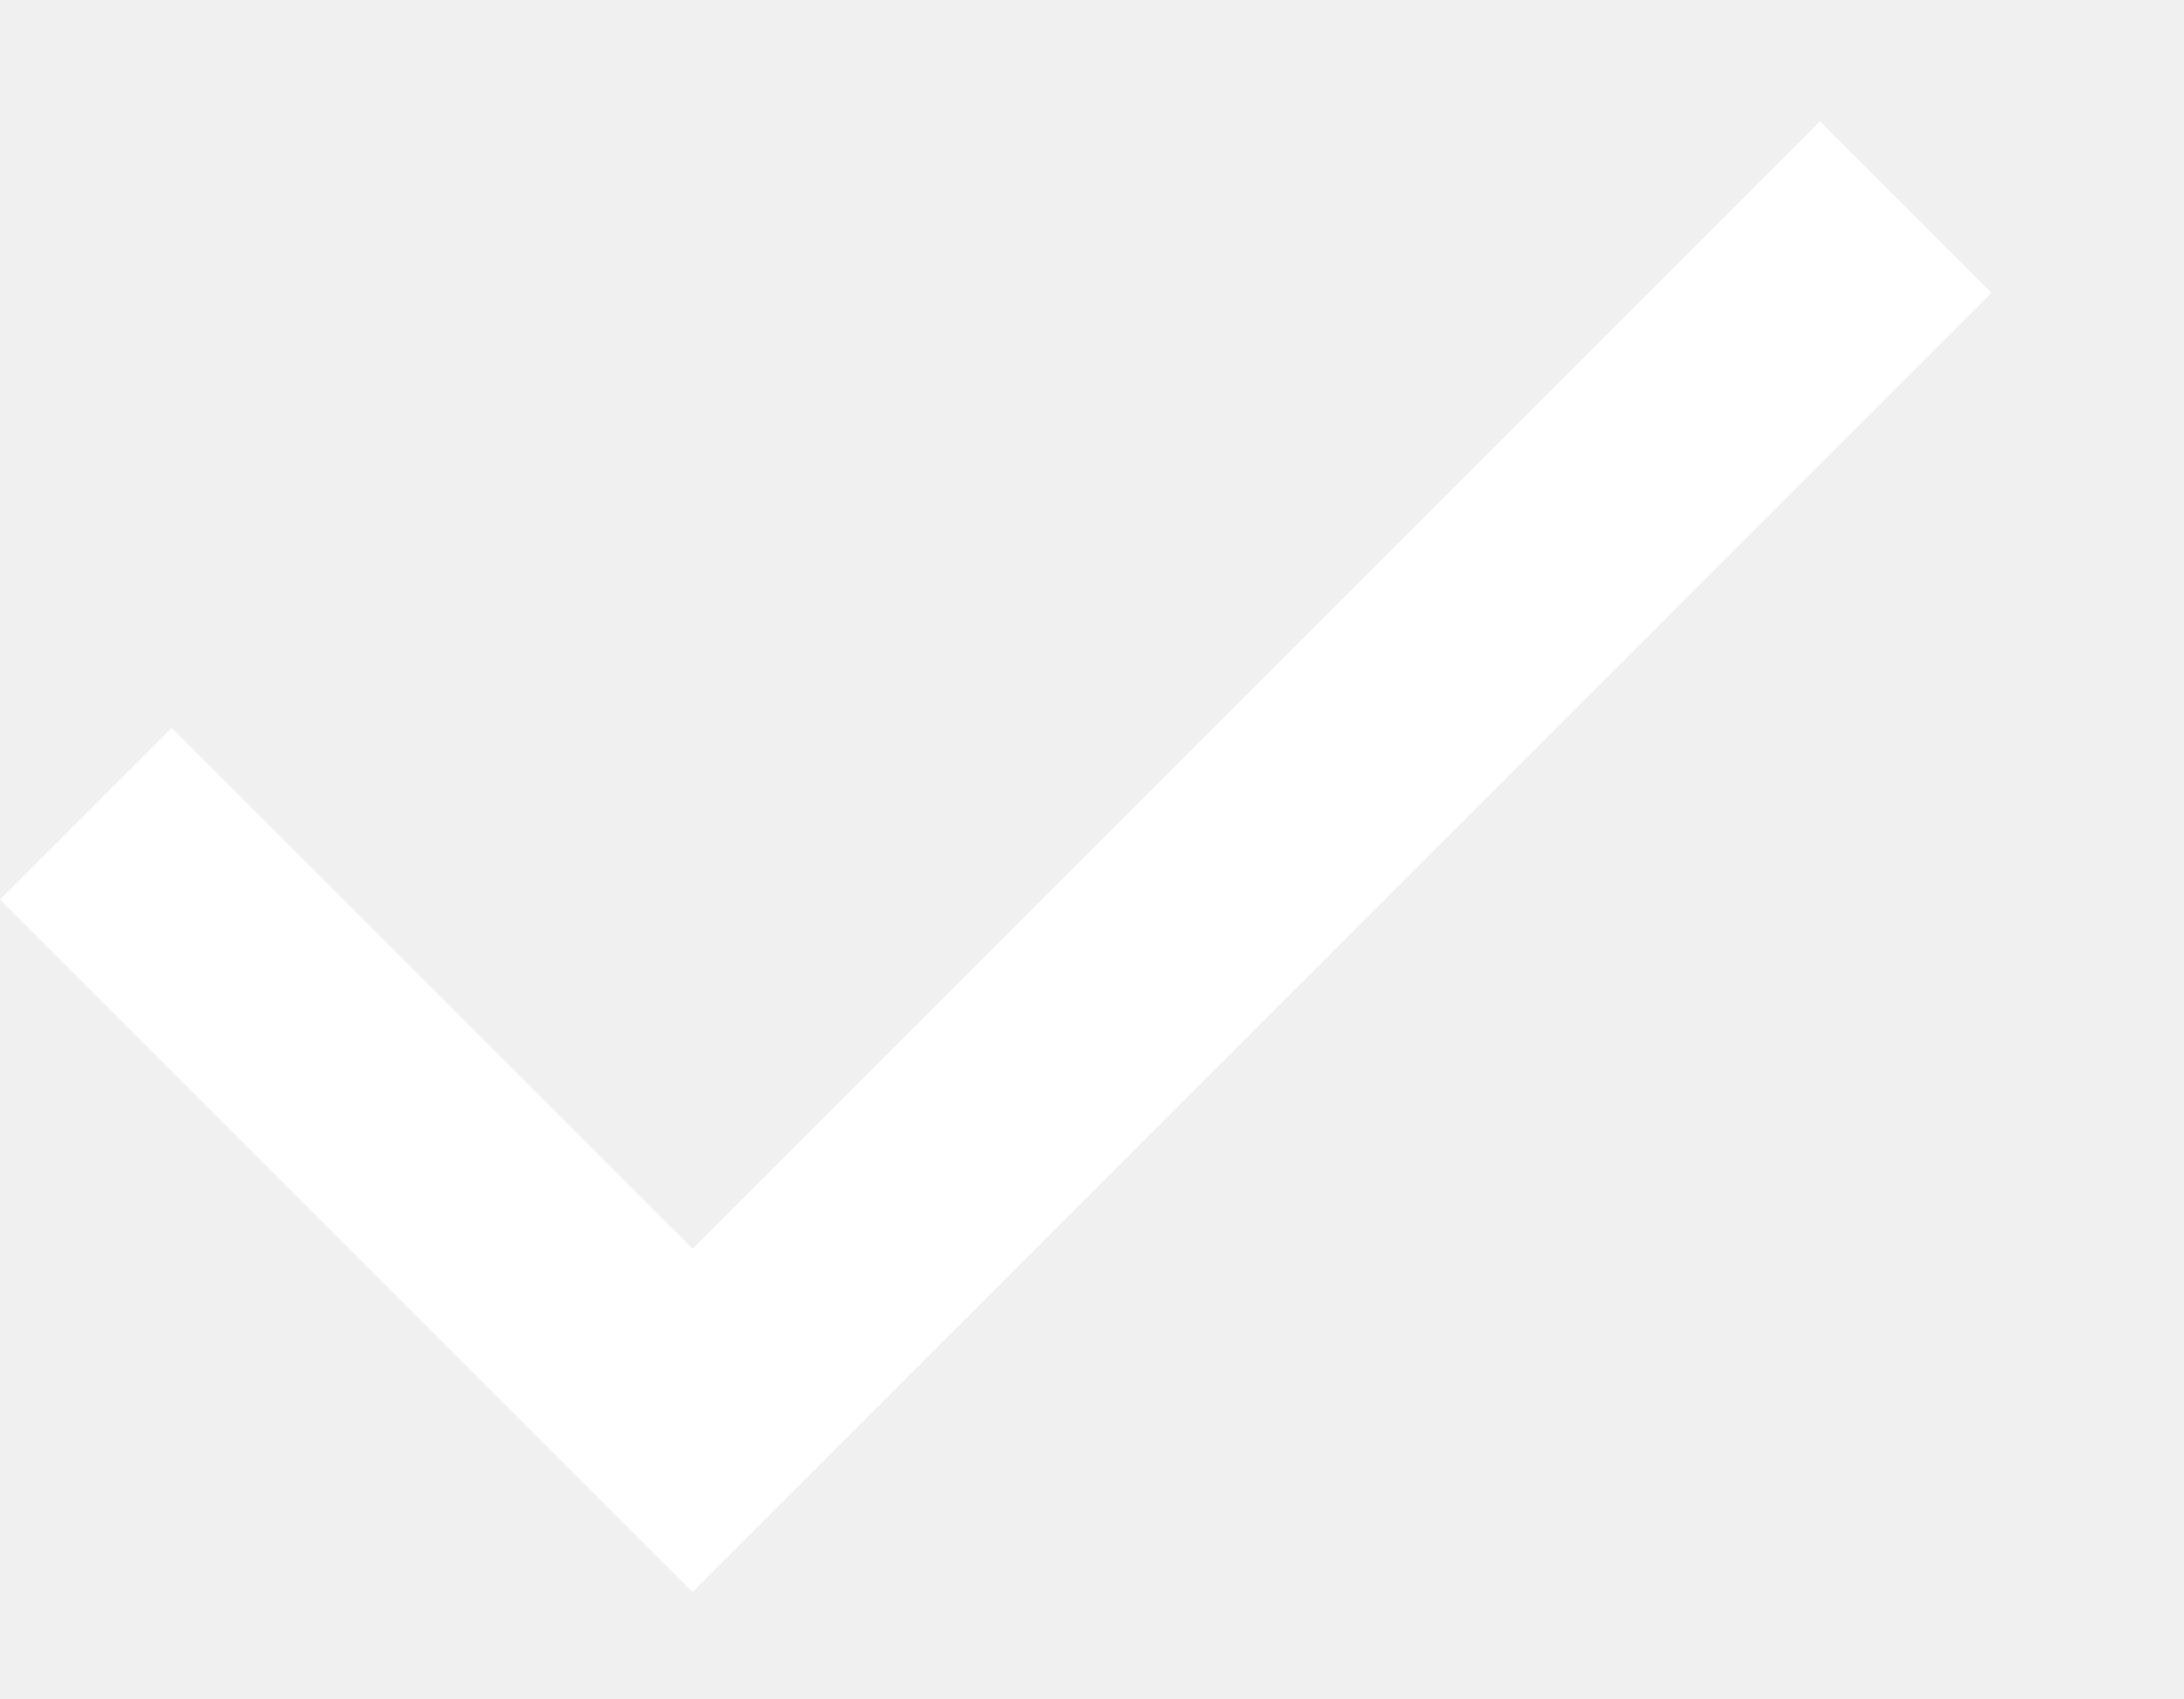
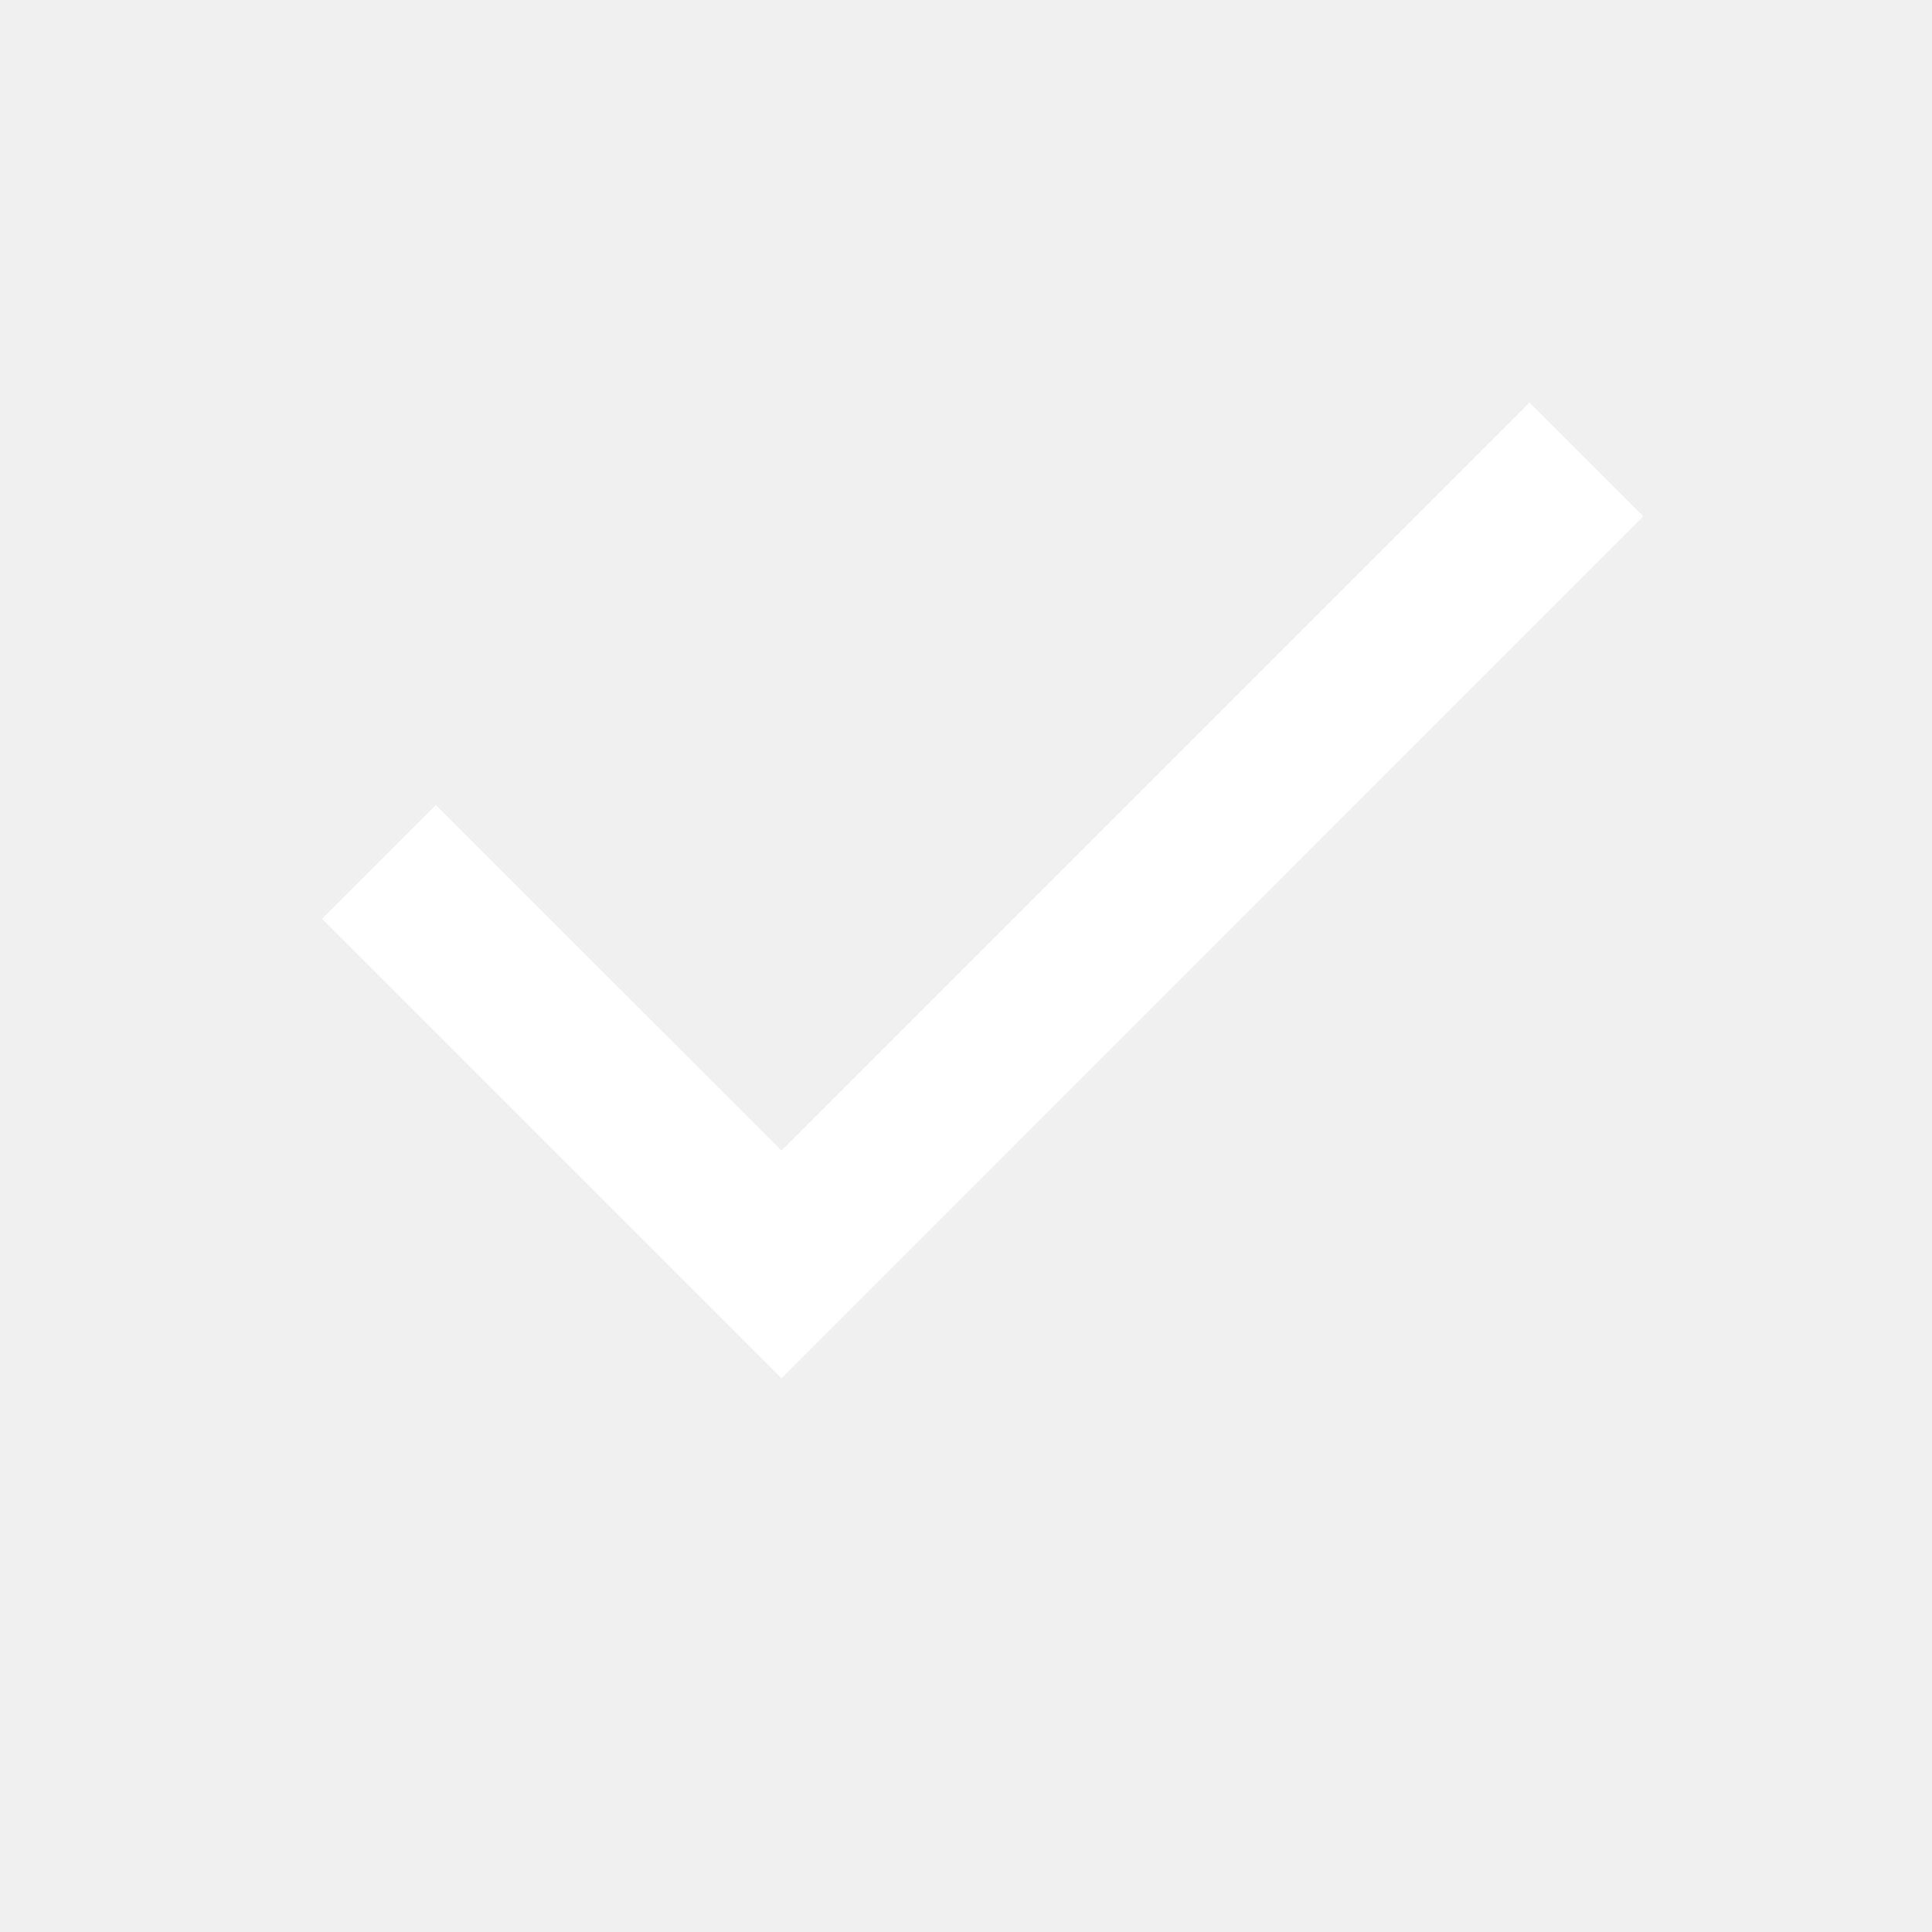
- <svg xmlns="http://www.w3.org/2000/svg" width="9" height="7" viewBox="0 0 9 7" fill="none">
-   <path fill-rule="evenodd" clip-rule="evenodd" d="M2.854 5.146L7.5 0.5L8.207 1.207L2.854 6.561L0 3.707L0.707 3L2.854 5.146Z" fill="white" />
+ <svg xmlns="http://www.w3.org/2000/svg" width="12" height="12" viewBox="0 0 12 12" fill="none">
+   <path fill-rule="evenodd" clip-rule="evenodd" d="M4.854 7.146L9.5 2.5L10.207 3.207L4.854 8.561L2 5.707L2.707 5L4.854 7.146Z" fill="white" />
</svg>
